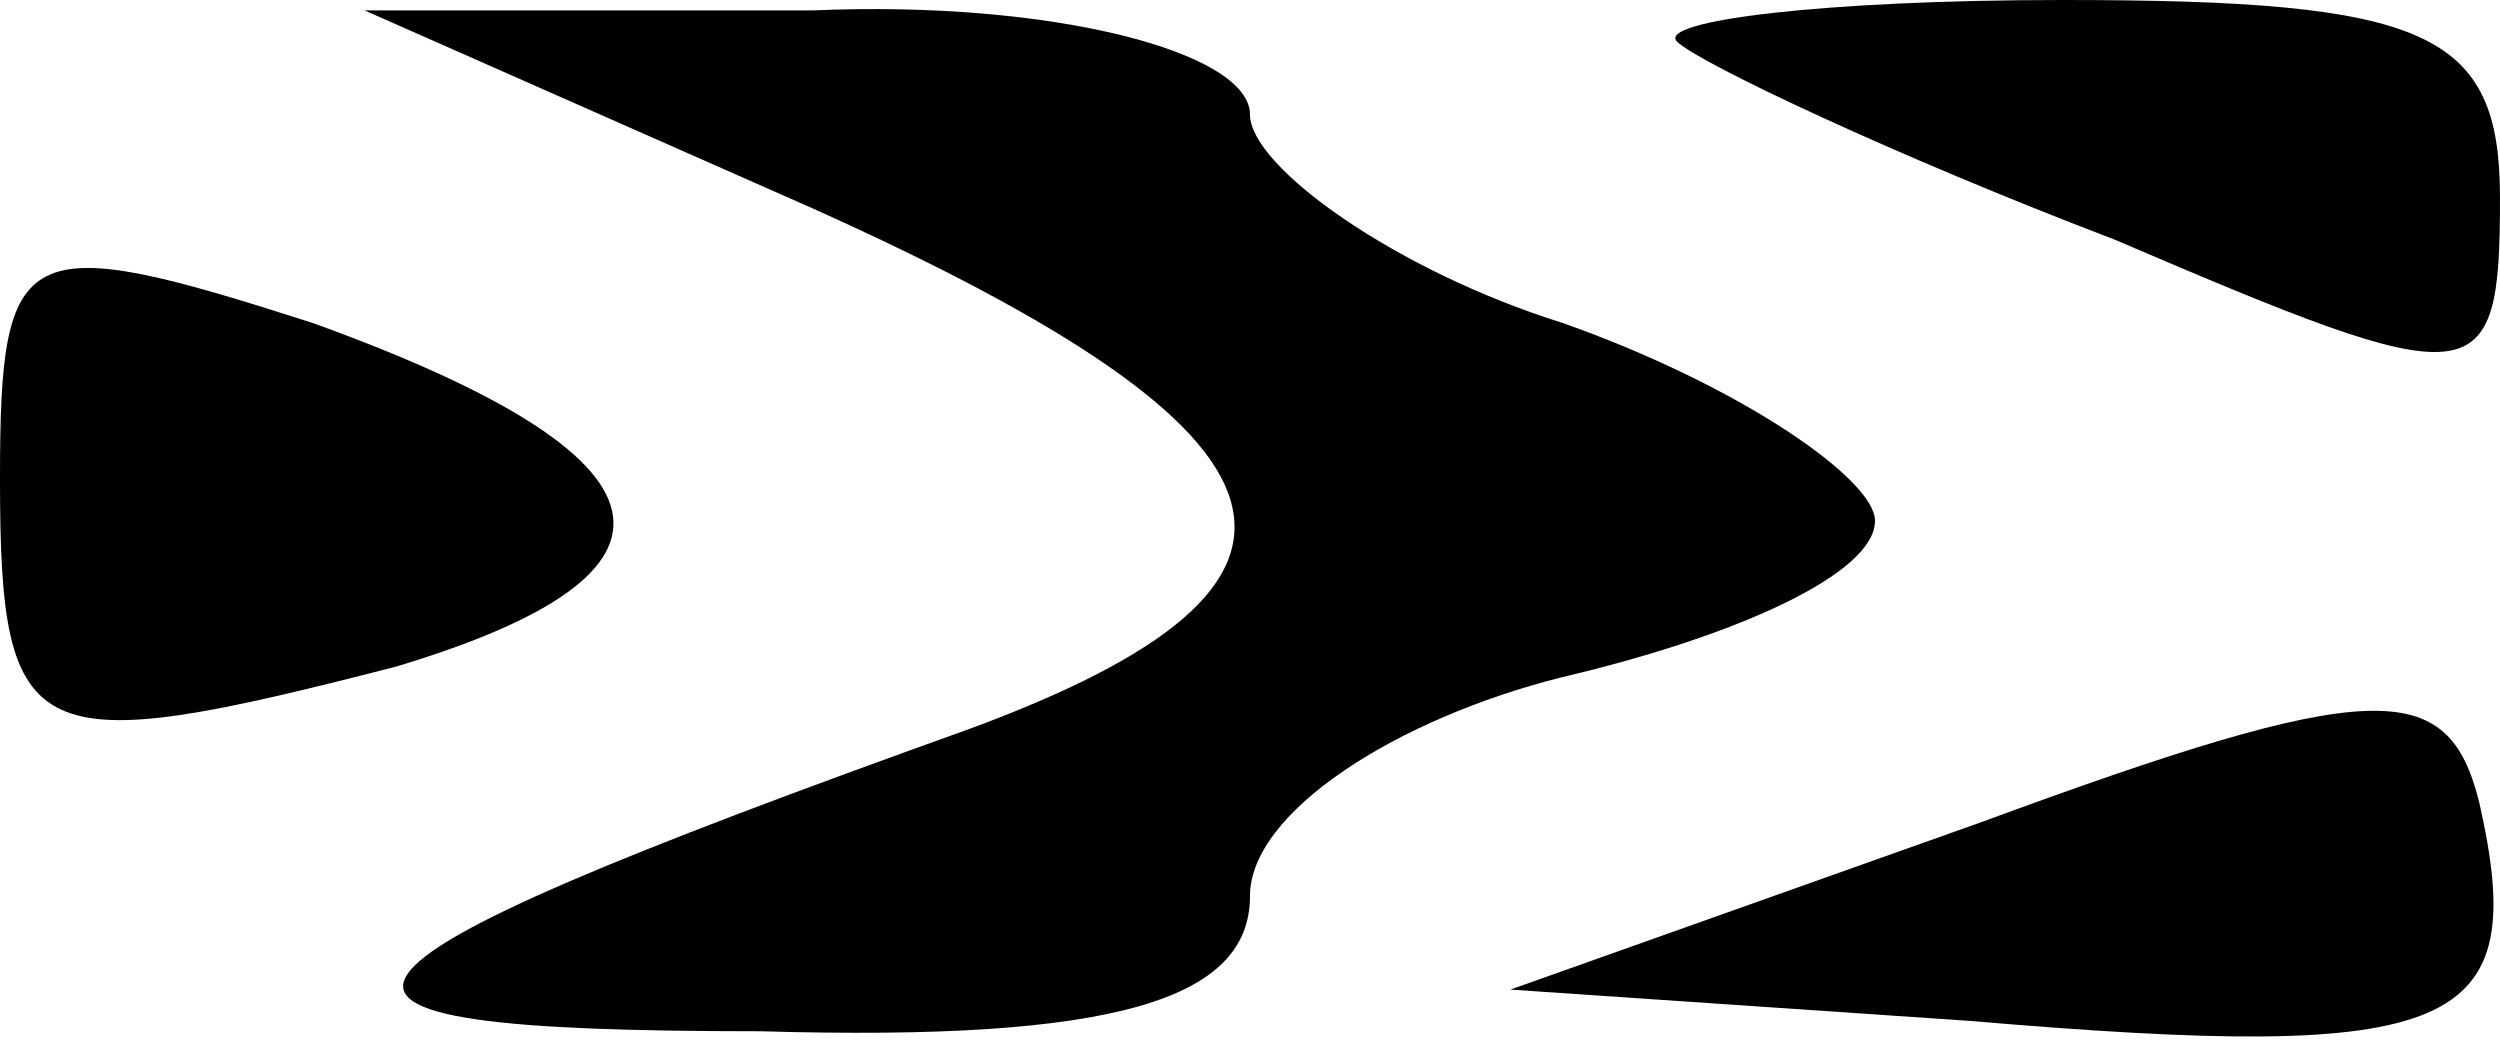
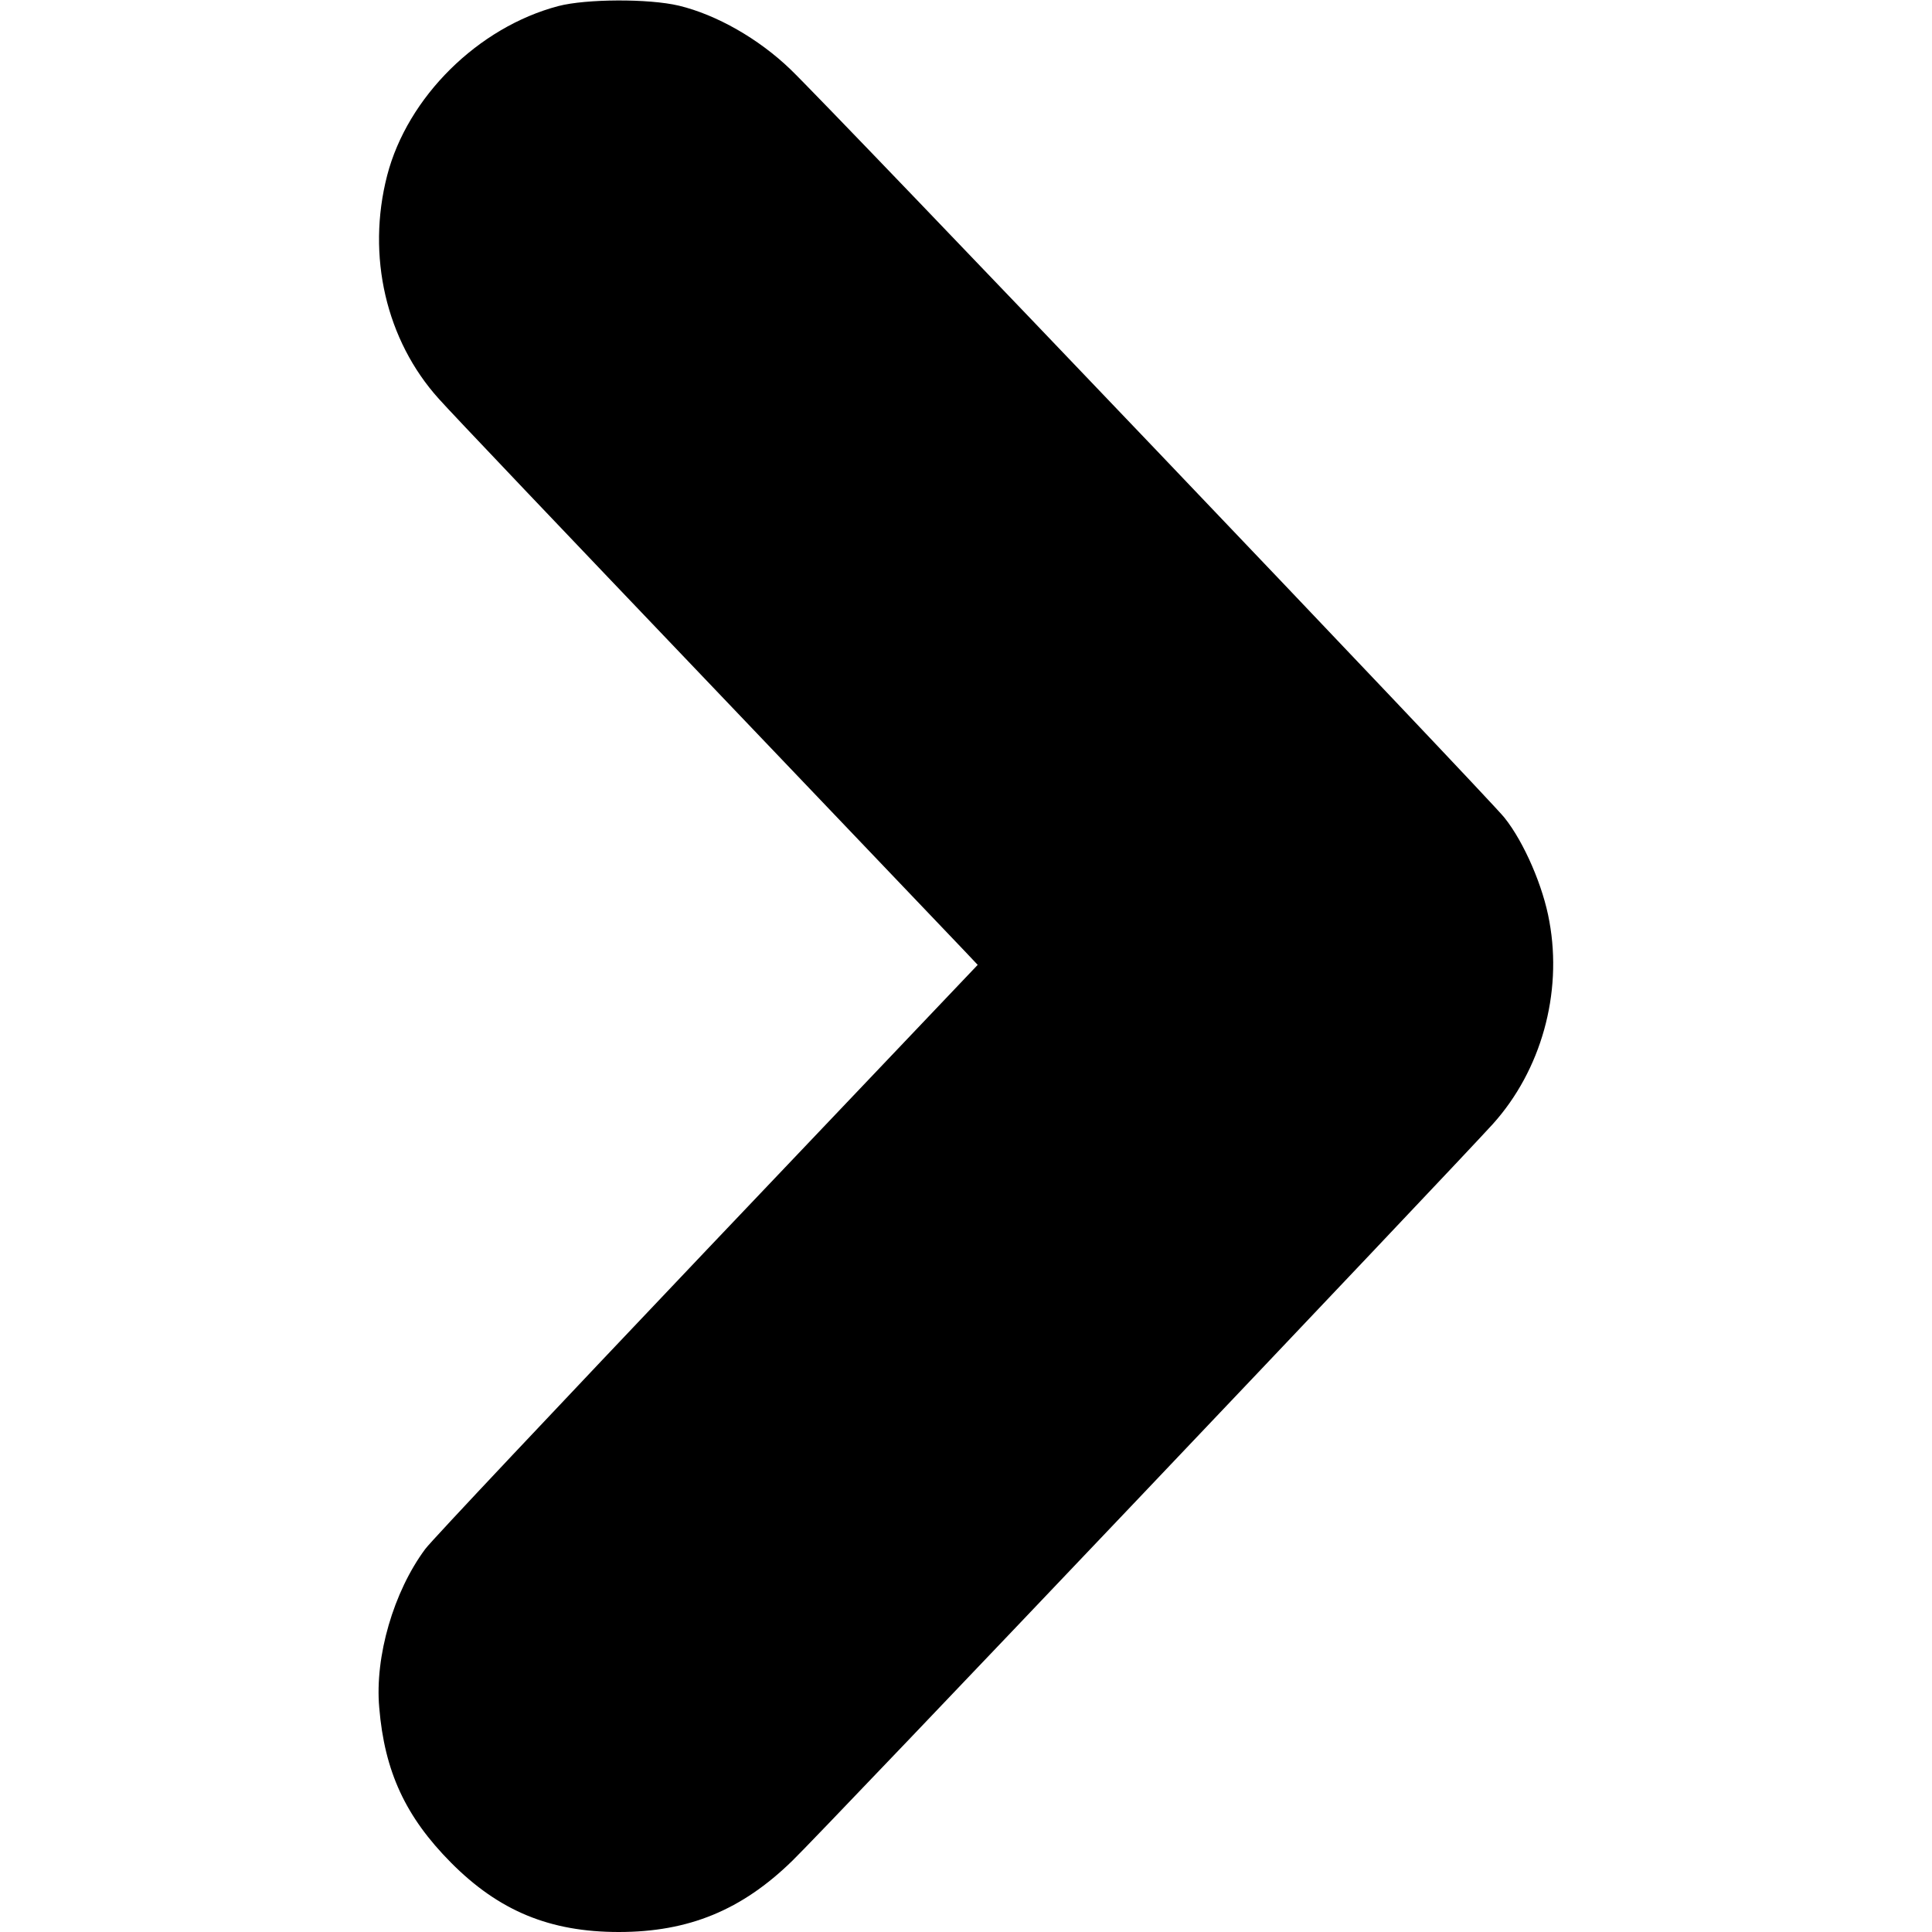
- <svg xmlns="http://www.w3.org/2000/svg" version="1.0" width="24pt" height="10pt" viewBox="0 0 24 10" preserveAspectRatio="xMidYMid meet">
-   <g transform="translate(0,10) scale(0.1,-0.1)" fill="#000000" stroke="none">
-     <path d="M78 80 c49 -22 53 -36 15 -50 -67 -24 -70 -29 -20 -29 34 -1 47 3 47 13 0 8 14 17 30 21 17 4 30 10 30 15 0 4 -13 13 -30 19 -16 5 -30 15 -30 20 0 6 -19 11 -42 10 l-43 0 43 -19z" />
-     <path d="M161 96 c2 -2 21 -11 42 -19 35 -15 37 -15 37 4 0 16 -7 19 -42 19 -23 0 -39 -2 -37 -4z" />
-     <path d="M0 54 c0 -26 3 -27 38 -18 30 9 28 20 -8 33 -28 9 -30 8 -30 -15z" />
-     <path d="M190 21 l-45 -16 44 -3 c47 -4 54 -1 49 21 -3 12 -10 12 -48 -2z" />
+ <svg xmlns="http://www.w3.org/2000/svg" version="1.0" width="512pt" height="512pt" viewBox="0 0 512 512" preserveAspectRatio="xMidYMid meet">
+   <g transform="translate(0,512) scale(0.1,-0.1)" fill="#000000" stroke="none">
+     <path d="M1480 5104 c-213 -56 -400 -241 -454 -449 -55 -213 -3 -437 137 -592 28 -32 346 -366 706 -743 360 -377 669 -701 688 -721 l34 -36 -717 -754 c-394 -415 -731 -772 -747 -794 -84 -113 -134 -285 -122 -420 14 -170 70 -290 190 -411 127 -128 262 -184 445 -184 185 0 326 58 460 189 75 72 1750 1835 1856 1952 128 142 185 346 150 537 -16 92 -67 210 -119 275 -38 49 -1785 1880 -1892 1983 -84 81 -196 145 -296 169 -80 19 -246 18 -319 -1z" />
  </g>
</svg>
